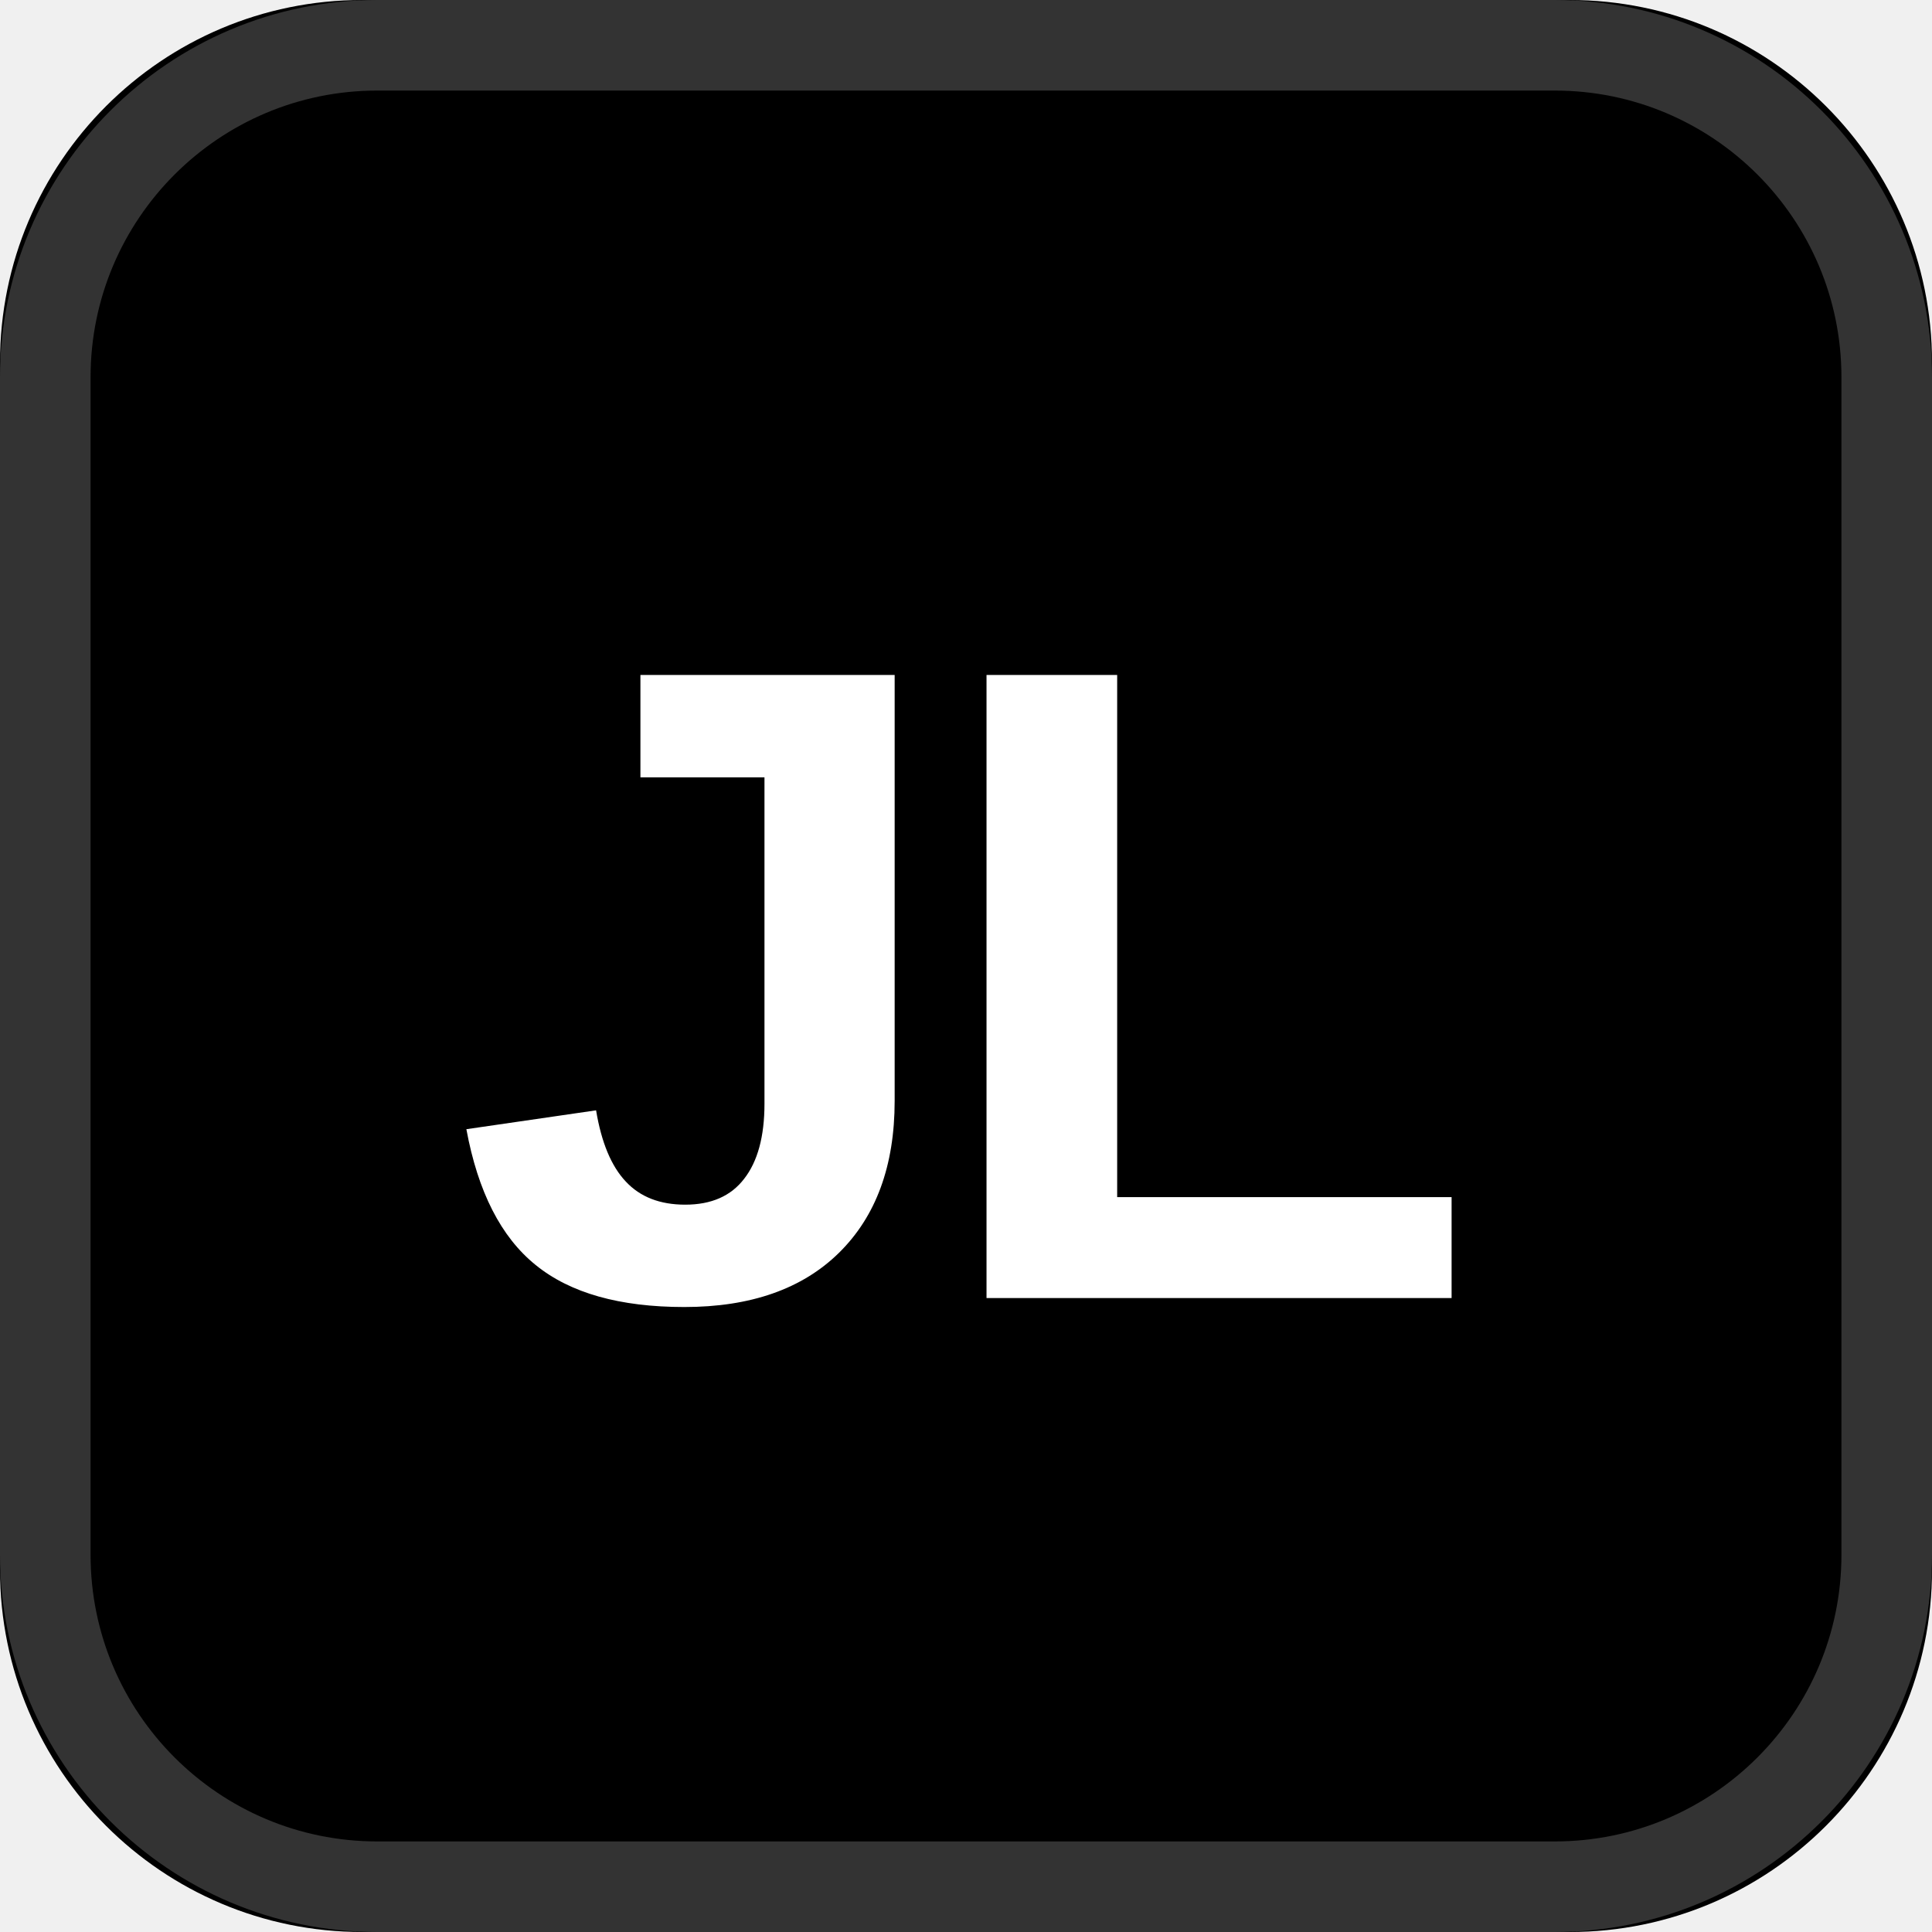
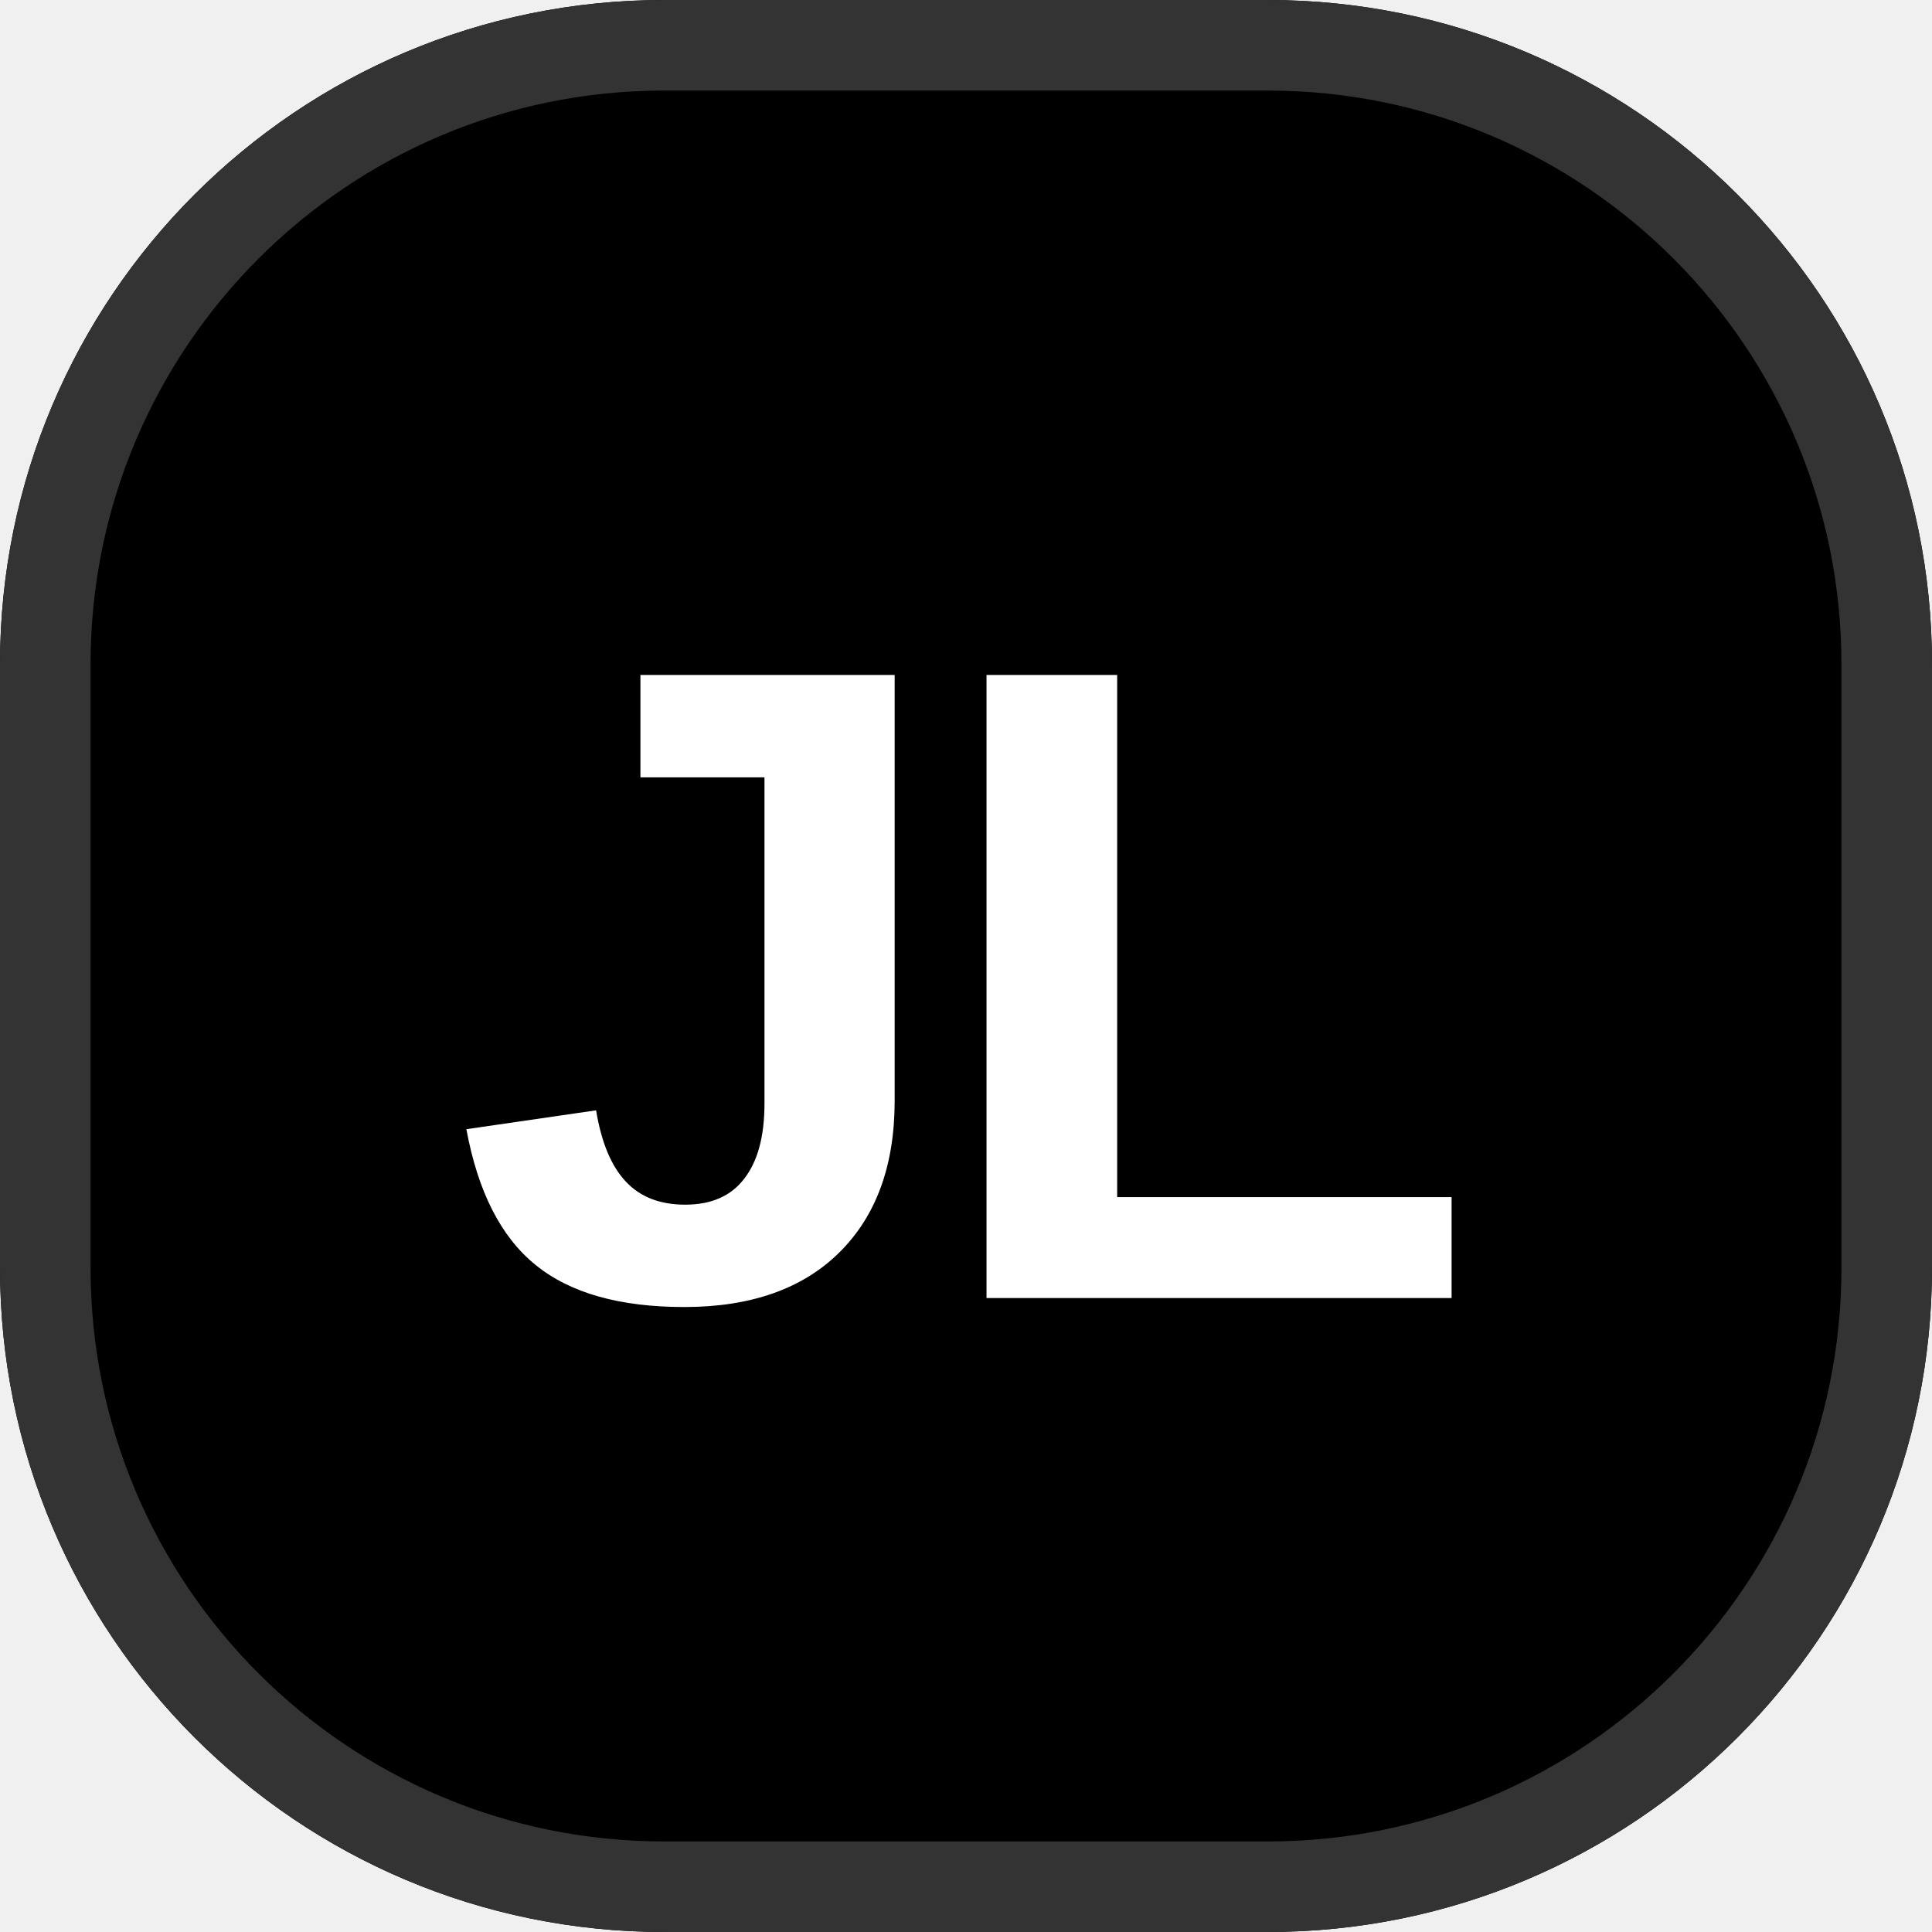
<svg xmlns="http://www.w3.org/2000/svg" viewBox="0 0 64 64">
-   <rect width="64" height="64" rx="12" fill="#000" />
-   <rect x="1.5" y="1.5" width="61" height="61" rx="11" fill="none" stroke="#333" stroke-width="3" />
+   <rect width="64" height="64" rx="22" fill="#000" />
+   <rect x="1.5" y="1.5" width="61" height="61" rx="20.5" fill="none" stroke="#333" stroke-width="3" />
  <text x="32" y="43" text-anchor="middle" font-family="Arial Narrow, Arial, sans-serif" font-weight="800" font-size="30" fill="#fff" letter-spacing="-1">JL</text>
</svg>
